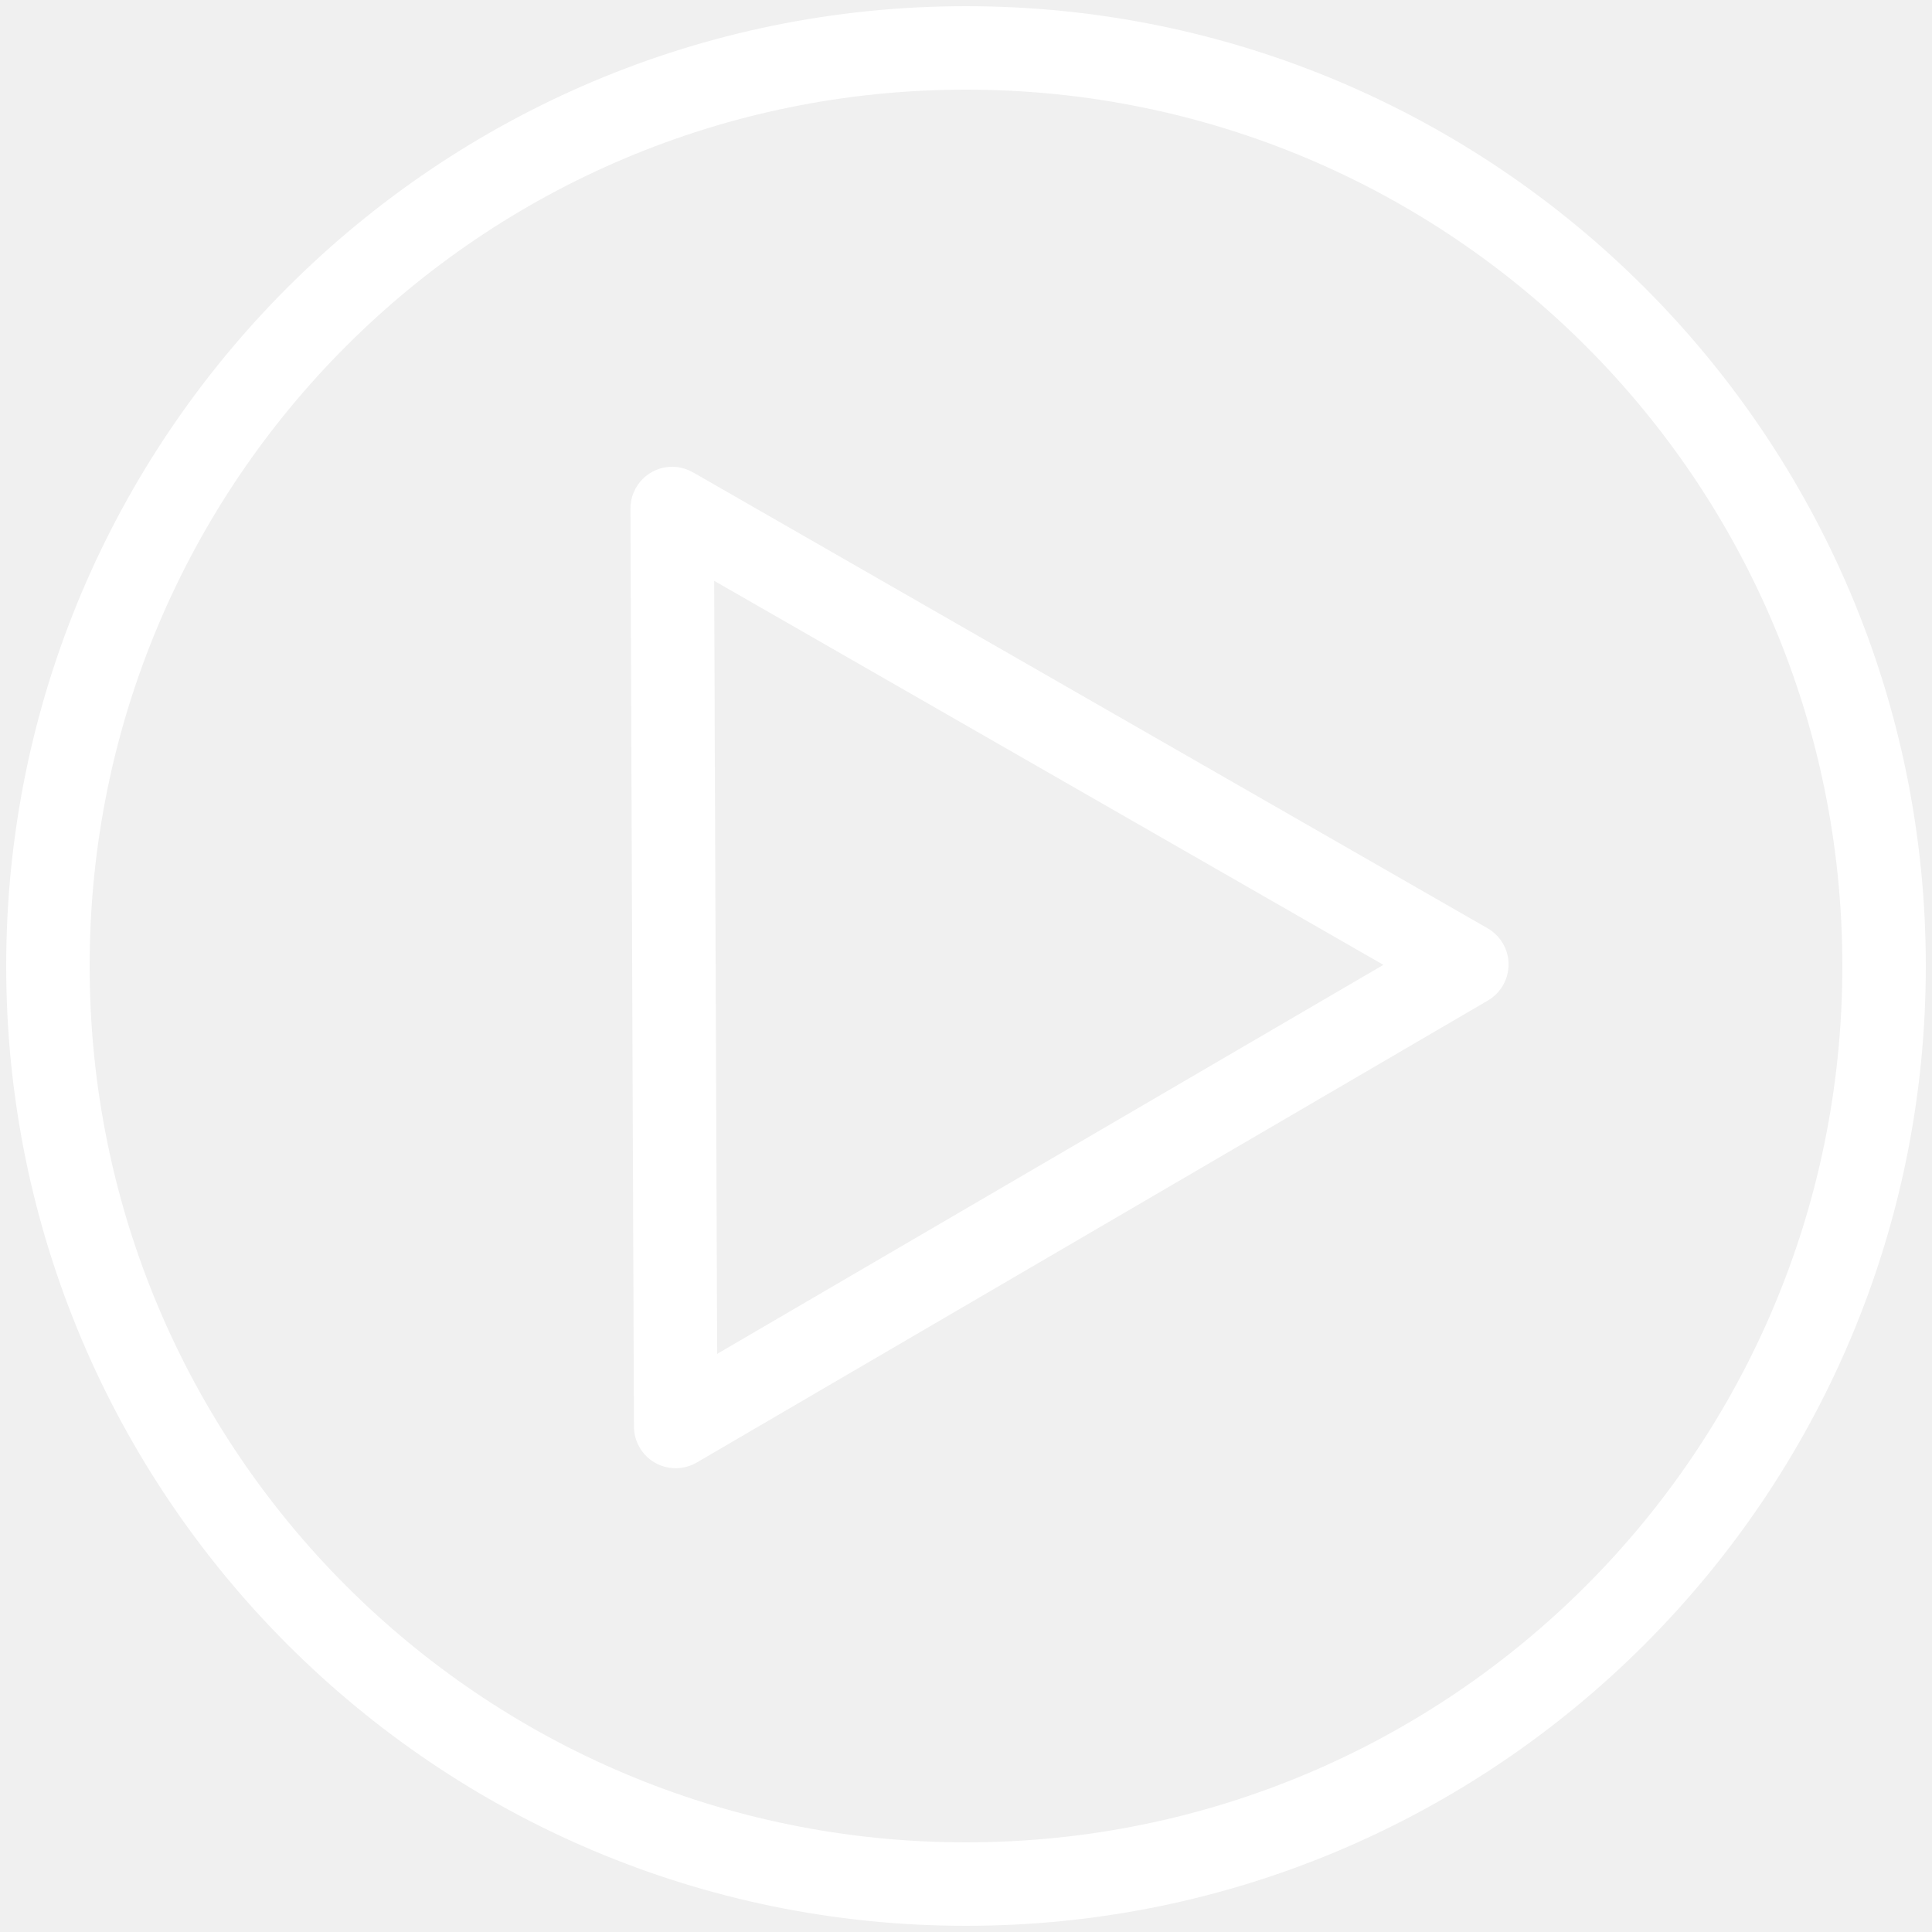
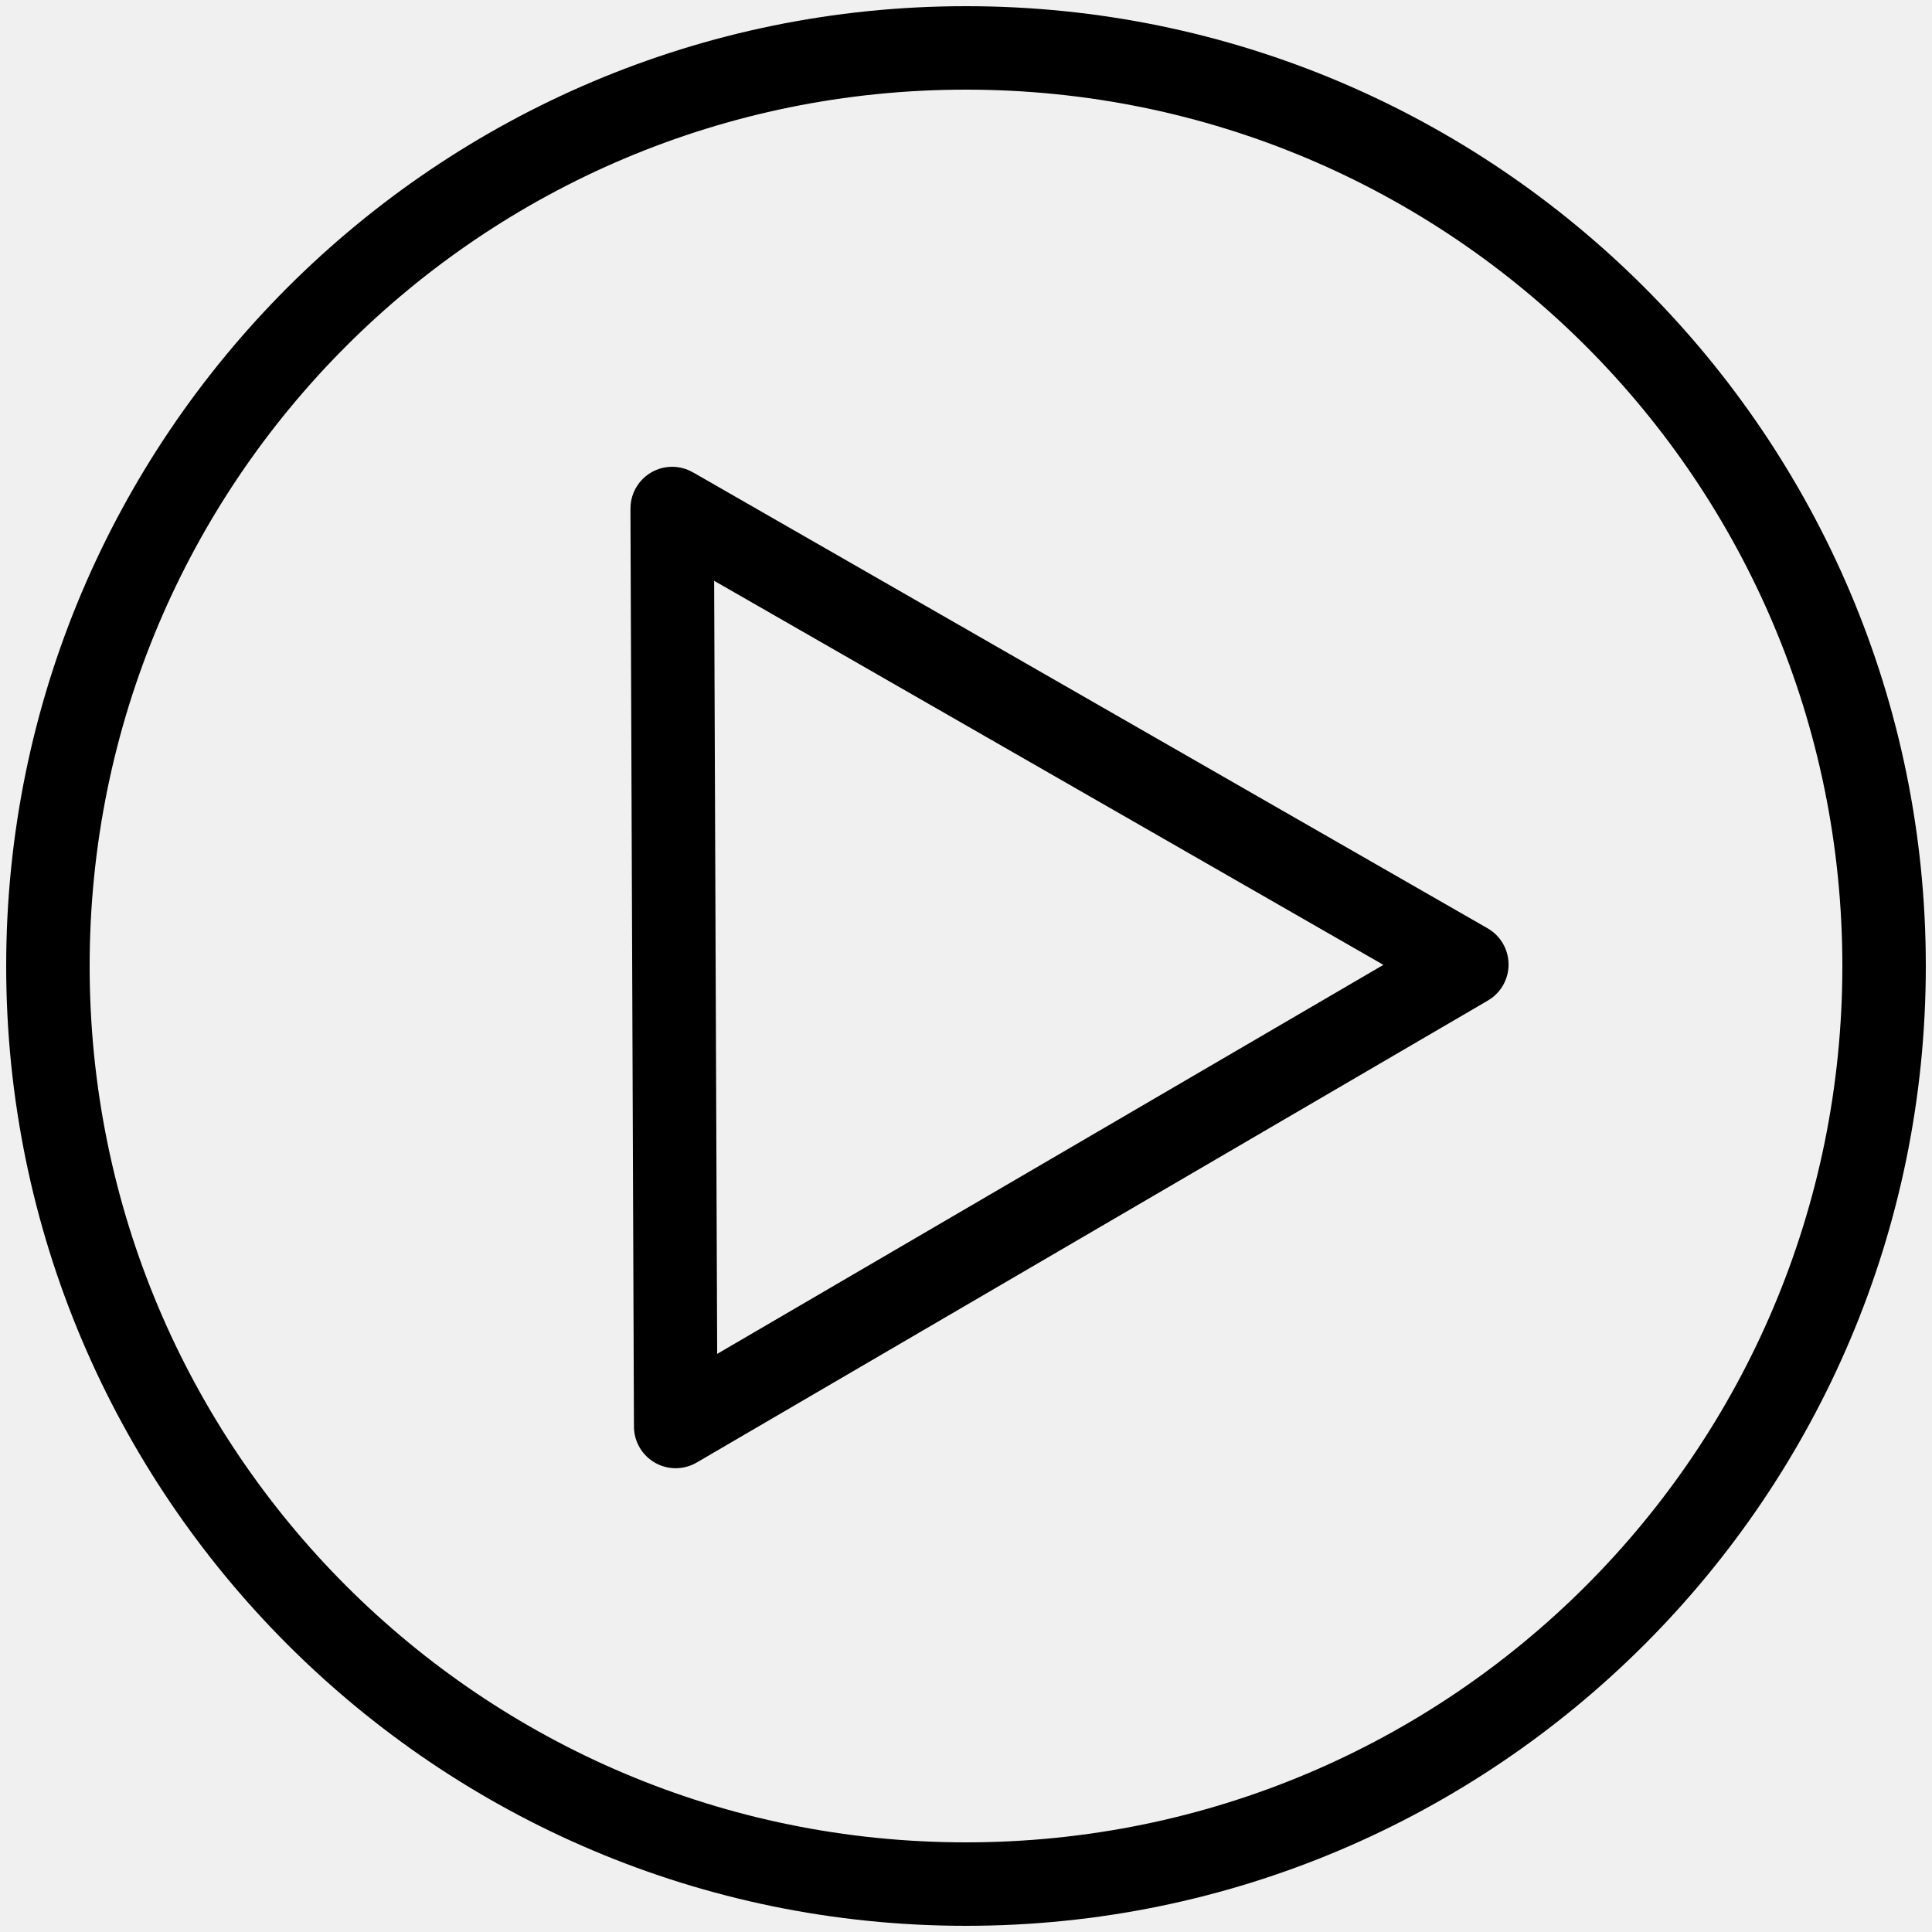
- <svg xmlns="http://www.w3.org/2000/svg" width="100" height="100" viewBox="0 0 100 100" fill="none">
-   <path d="M50 0.32C22.588 0.32 0.32 22.588 0.32 50C0.32 77.412 22.588 99.68 50 99.68C77.412 99.68 99.68 77.412 99.68 50C99.68 22.588 77.412 0.32 50 0.32ZM50 4.64C75.078 4.64 95.36 24.923 95.36 50C95.36 75.077 75.078 95.36 50 95.36C24.923 95.36 4.64 75.077 4.64 50C4.64 24.923 24.923 4.64 50 4.64ZM34.792 24.16C34.507 24.16 34.226 24.216 33.963 24.325C33.701 24.434 33.462 24.594 33.261 24.796C33.061 24.997 32.902 25.236 32.794 25.499C32.686 25.762 32.631 26.044 32.632 26.328V26.379C32.632 26.383 32.632 26.387 32.632 26.392L32.813 73.84C32.814 74.219 32.915 74.592 33.106 74.92C33.297 75.248 33.57 75.52 33.9 75.709C34.229 75.897 34.602 75.996 34.982 75.995C35.361 75.993 35.734 75.892 36.062 75.701L77.009 51.789C77.337 51.598 77.609 51.324 77.797 50.995C77.986 50.666 78.084 50.293 78.083 49.914C78.082 49.535 77.981 49.162 77.79 48.835C77.599 48.507 77.325 48.235 76.996 48.047L35.867 24.447V24.451C35.541 24.262 35.17 24.161 34.792 24.16ZM36.964 30.062L71.605 49.941L37.12 70.077L36.964 30.062Z" fill="white" />
+ <svg xmlns="http://www.w3.org/2000/svg" viewBox="0 0 100 100">
+   <path d="M50 .32C22.588.32.32 22.588.32 50S22.588 99.68 50 99.68 99.68 77.412 99.68 50 77.412.32 50 .32zm0 4.32c25.078 0 45.36 20.283 45.36 45.36 0 25.077-20.282 45.36-45.36 45.36C24.923 95.36 4.64 75.077 4.64 50 4.64 24.923 24.923 4.64 50 4.64zM34.792 24.16a2.16 2.16 0 00-2.16 2.168v.064l.181 47.448a2.16 2.16 0 003.249 1.86L77.009 51.79a2.16 2.16 0 00-.013-3.742l-41.128-23.6v.004a2.16 2.16 0 00-1.076-.291zm2.172 5.902l34.64 19.879-34.483 20.136-.157-40.015z" />
</svg>
